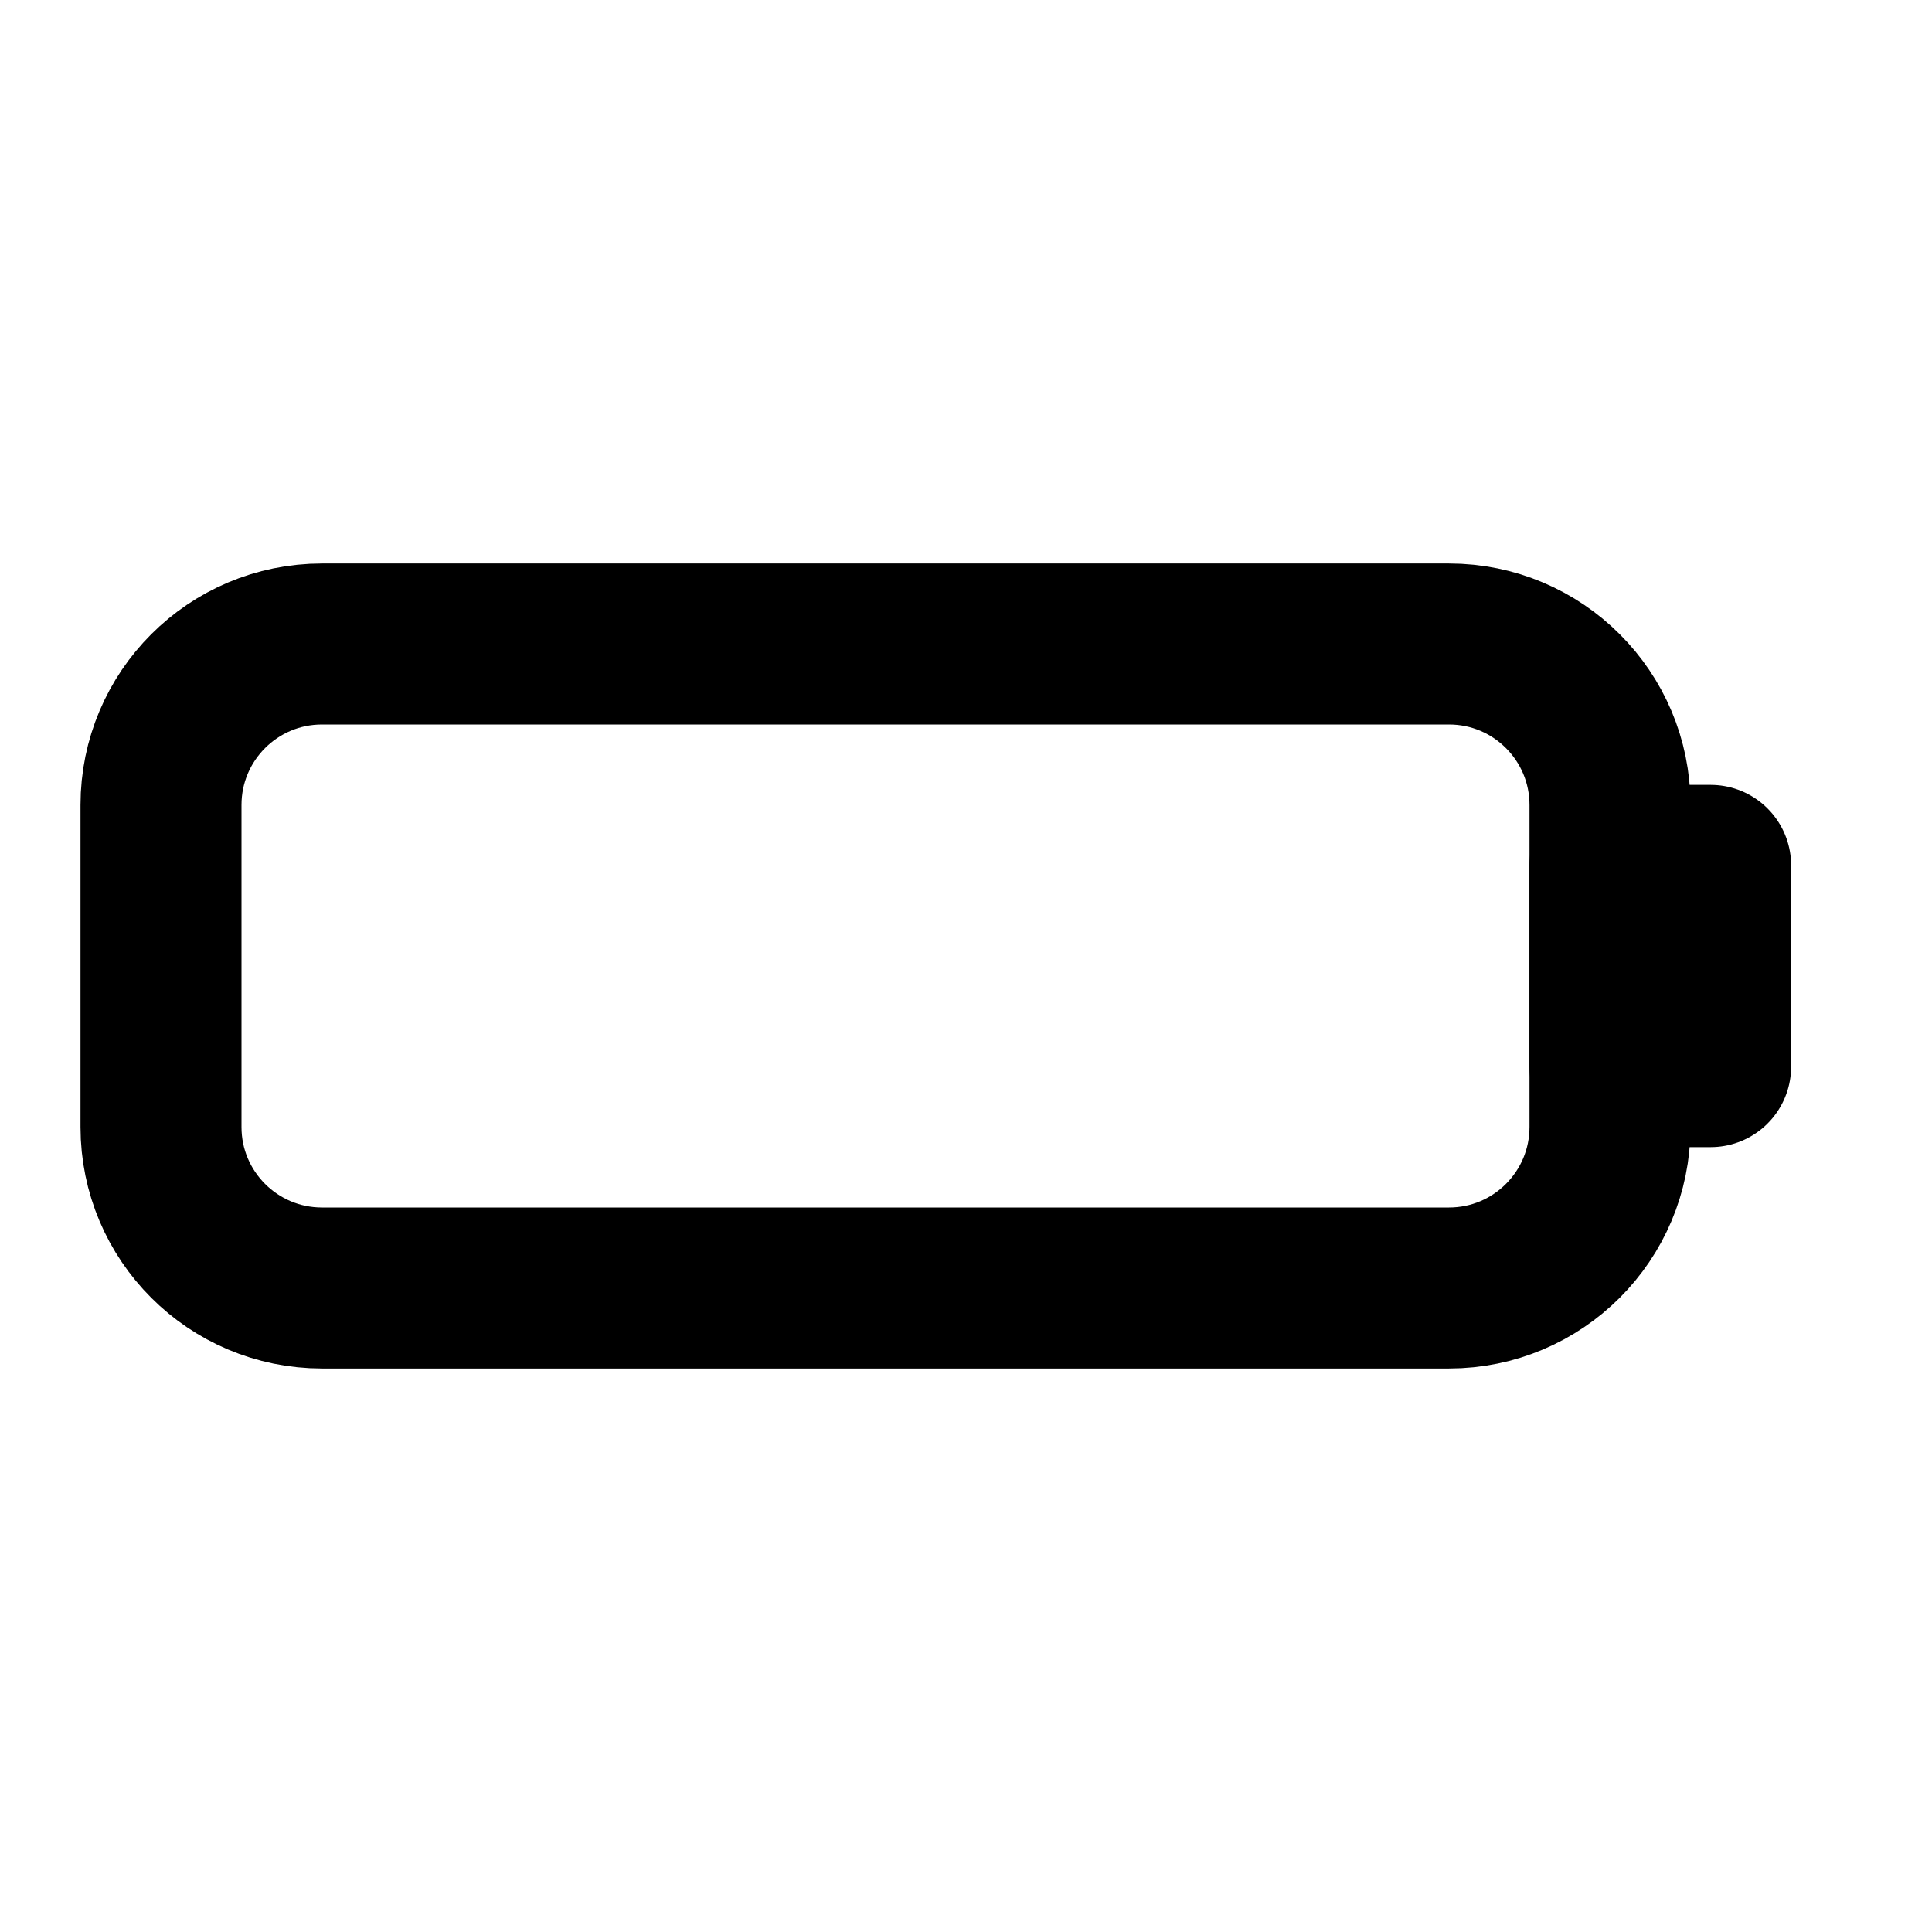
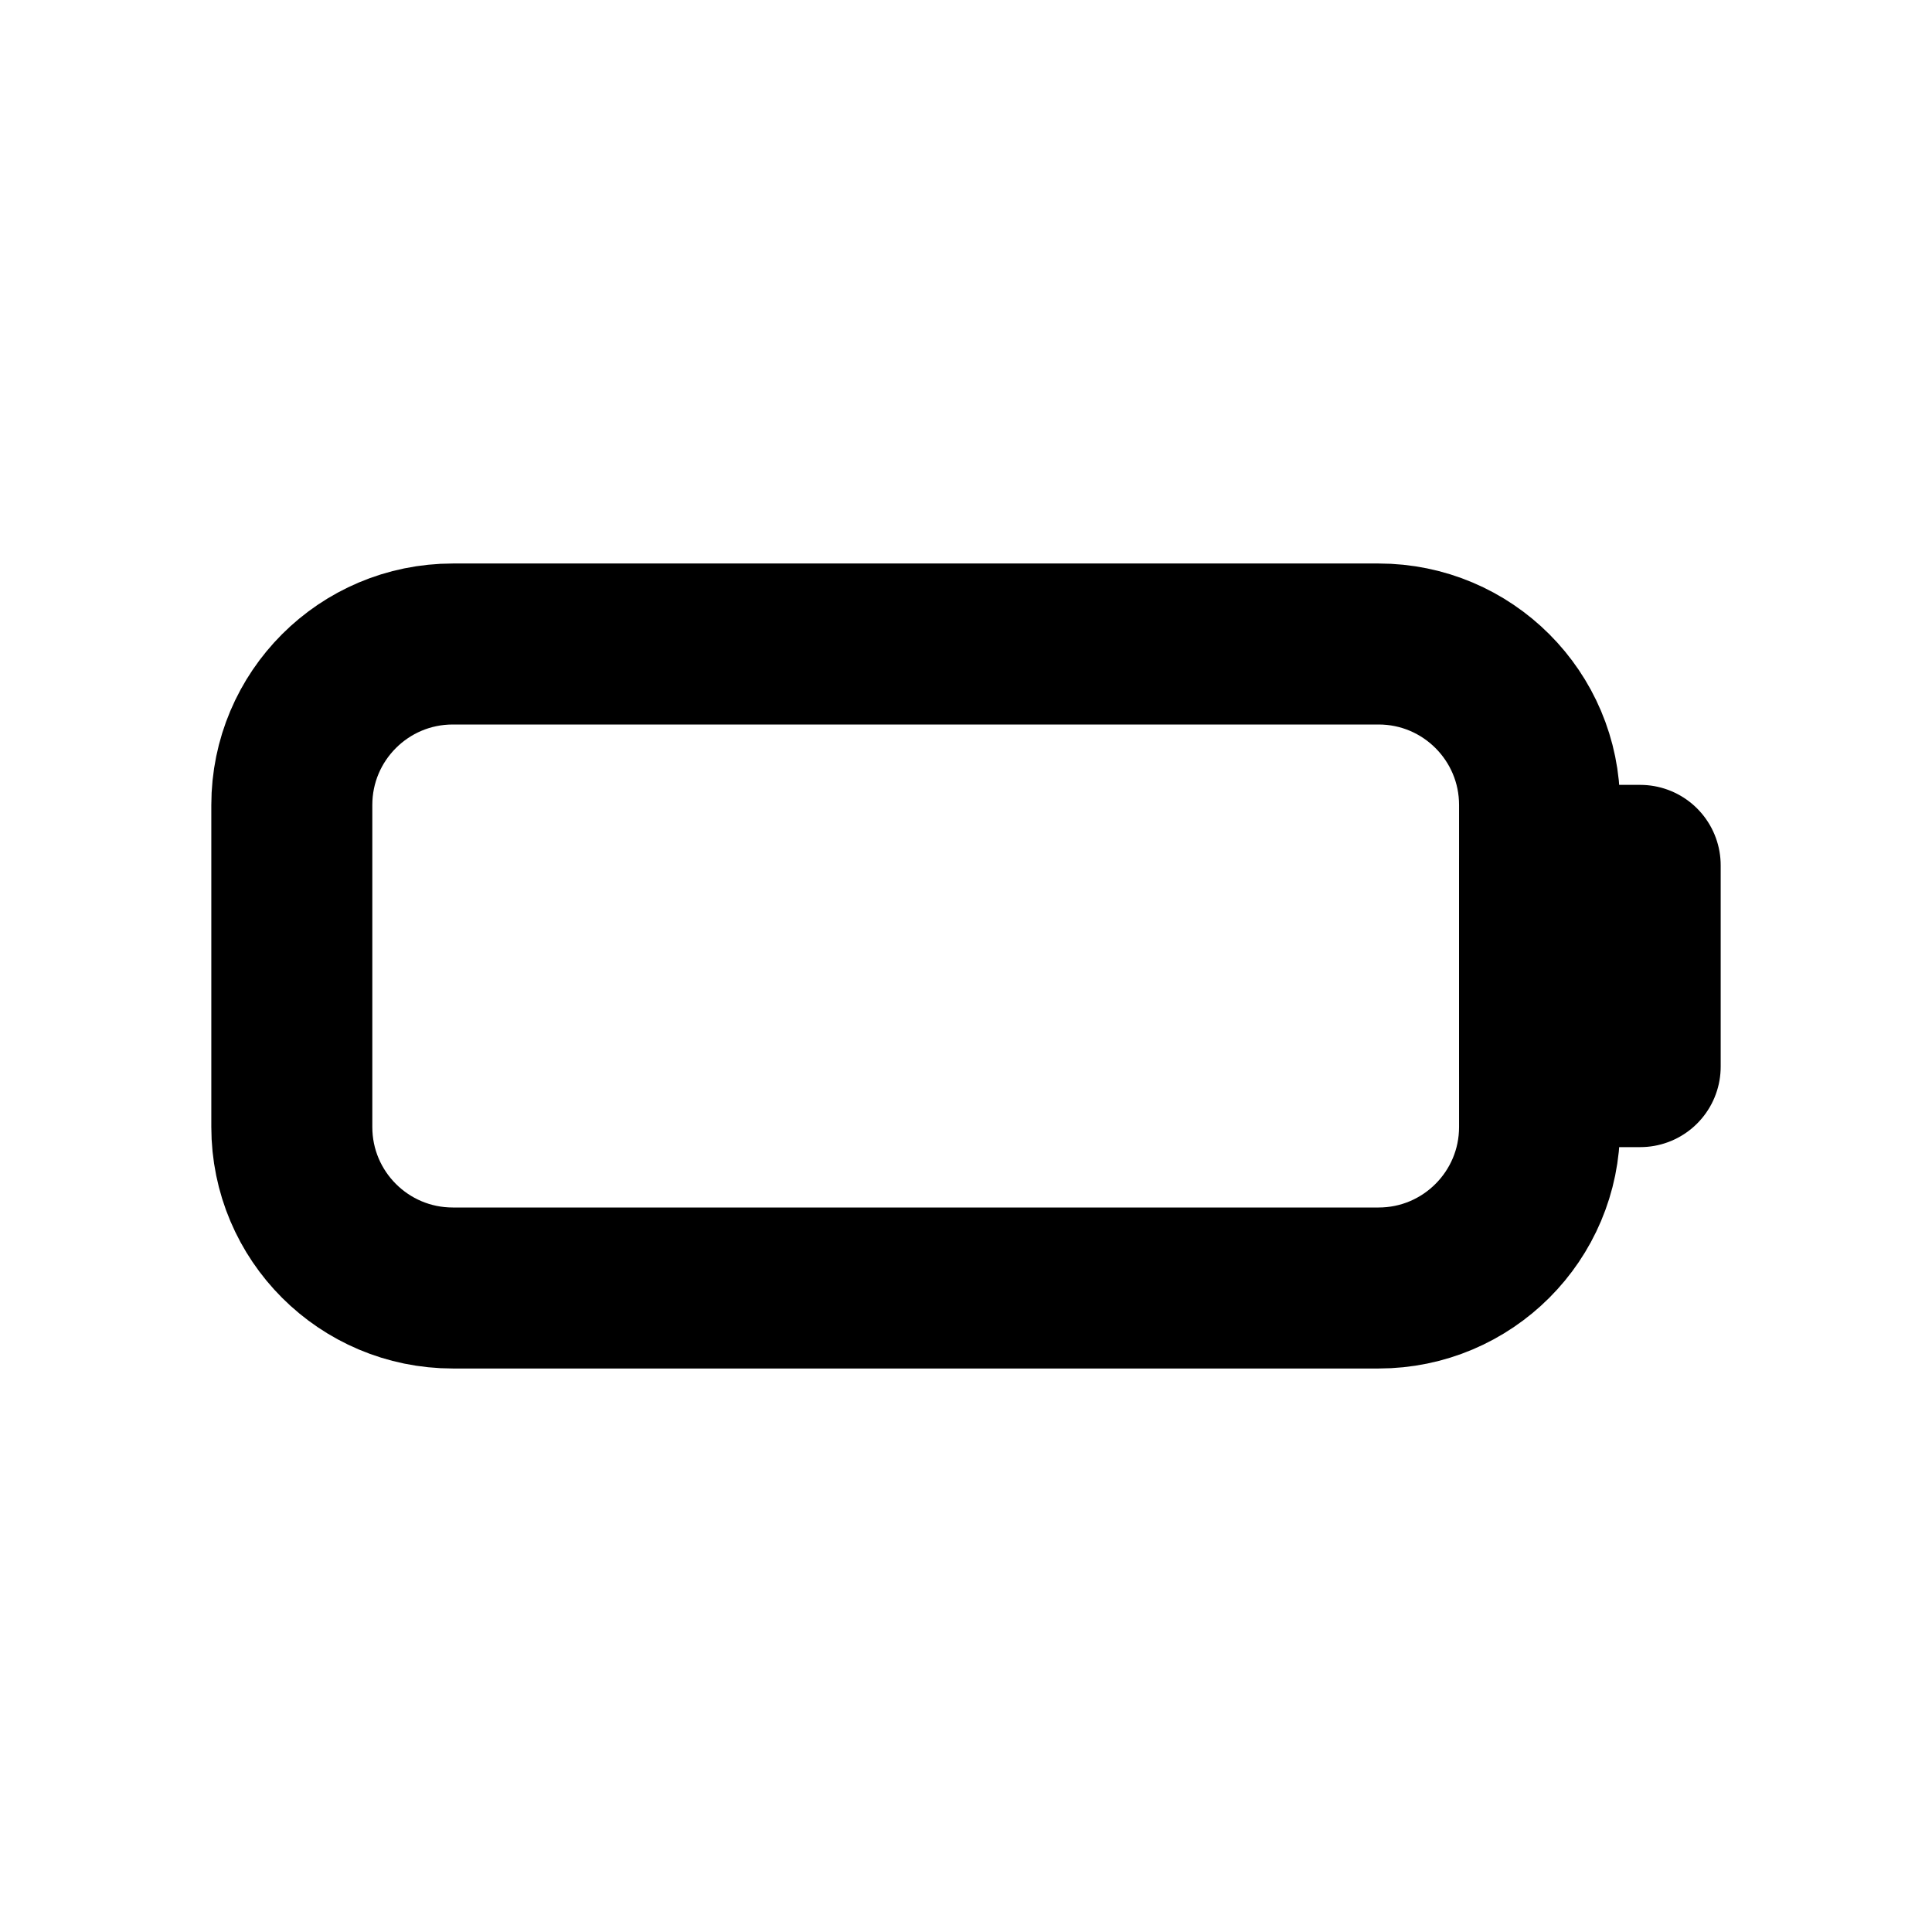
<svg xmlns="http://www.w3.org/2000/svg" width="24" height="24" viewBox="0 0 24 24" fill="none" stroke="currentColor" stroke-width="2" stroke-linecap="round" stroke-linejoin="round">
-   <rect x="2" y="8" width="18" height="8" rx="2" />
-   <path d="M20 10.75h1.25v2.5H20z" fill="currentColor" />
+   <rect x="3.625" y="8" width="15.5" height="8" rx="2" />
+   <path d="M19.125 10.75h1.25v2.5h-1.25z" fill="currentColor" />
</svg>
